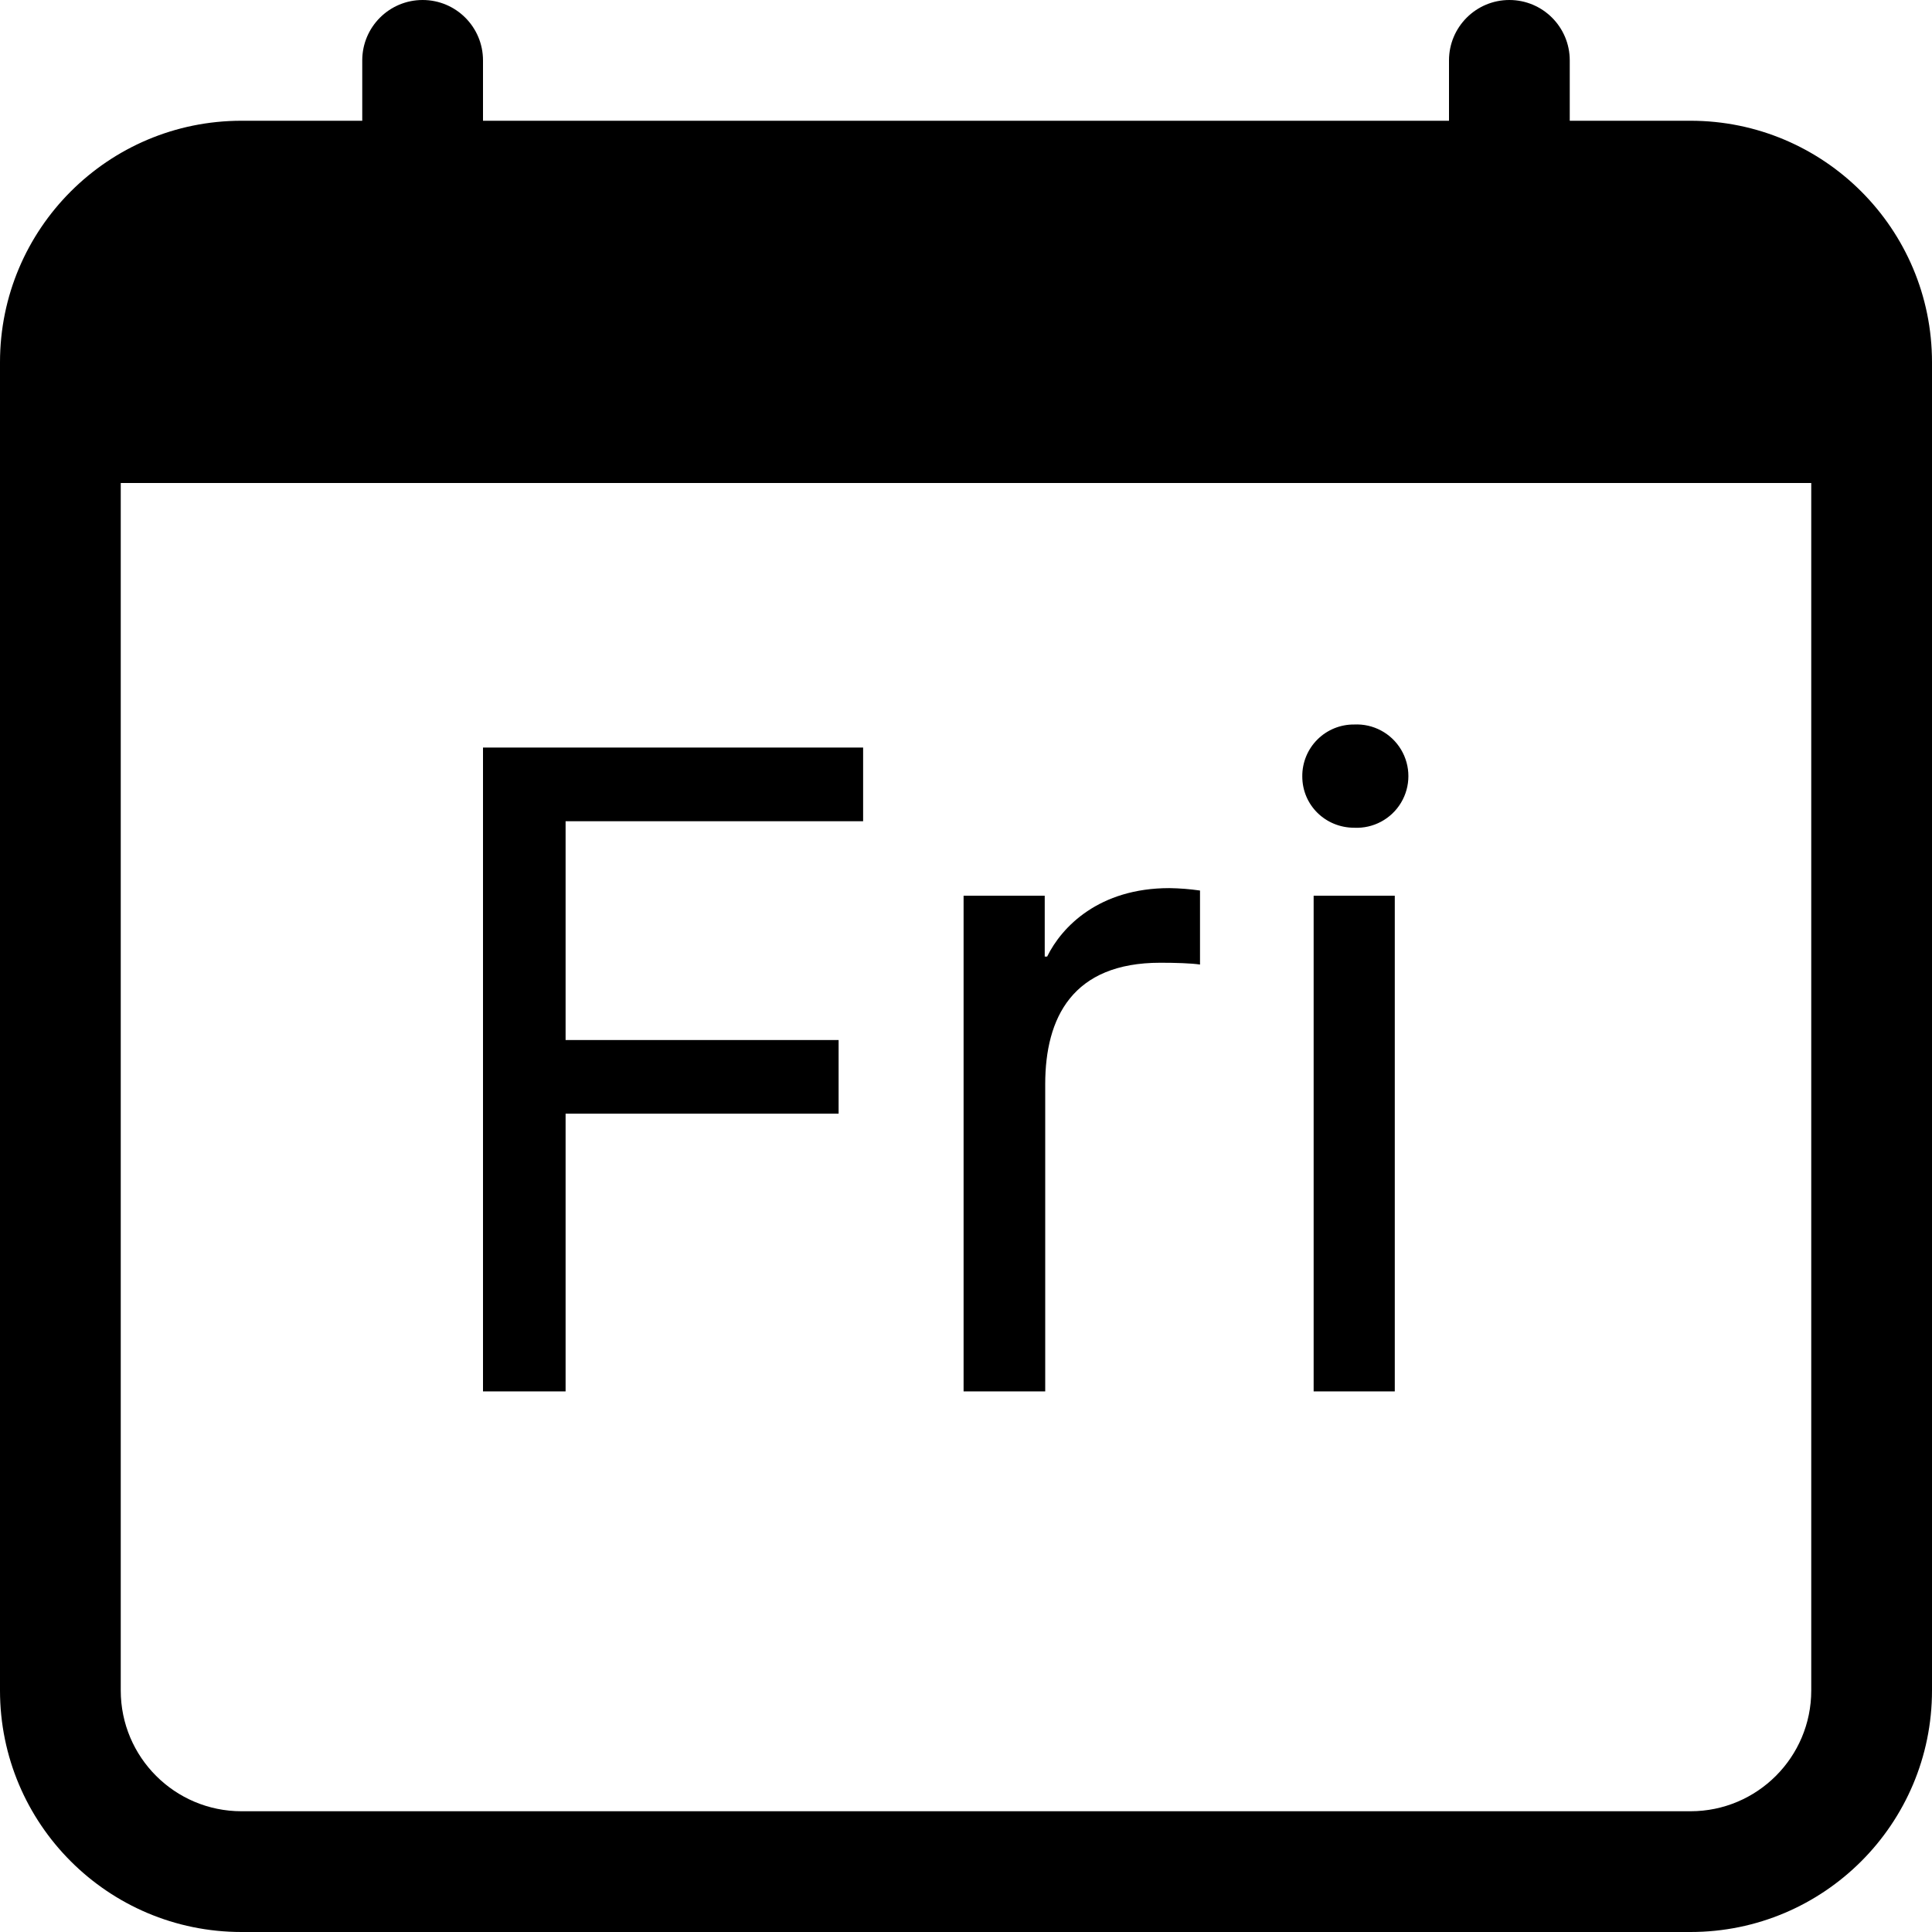
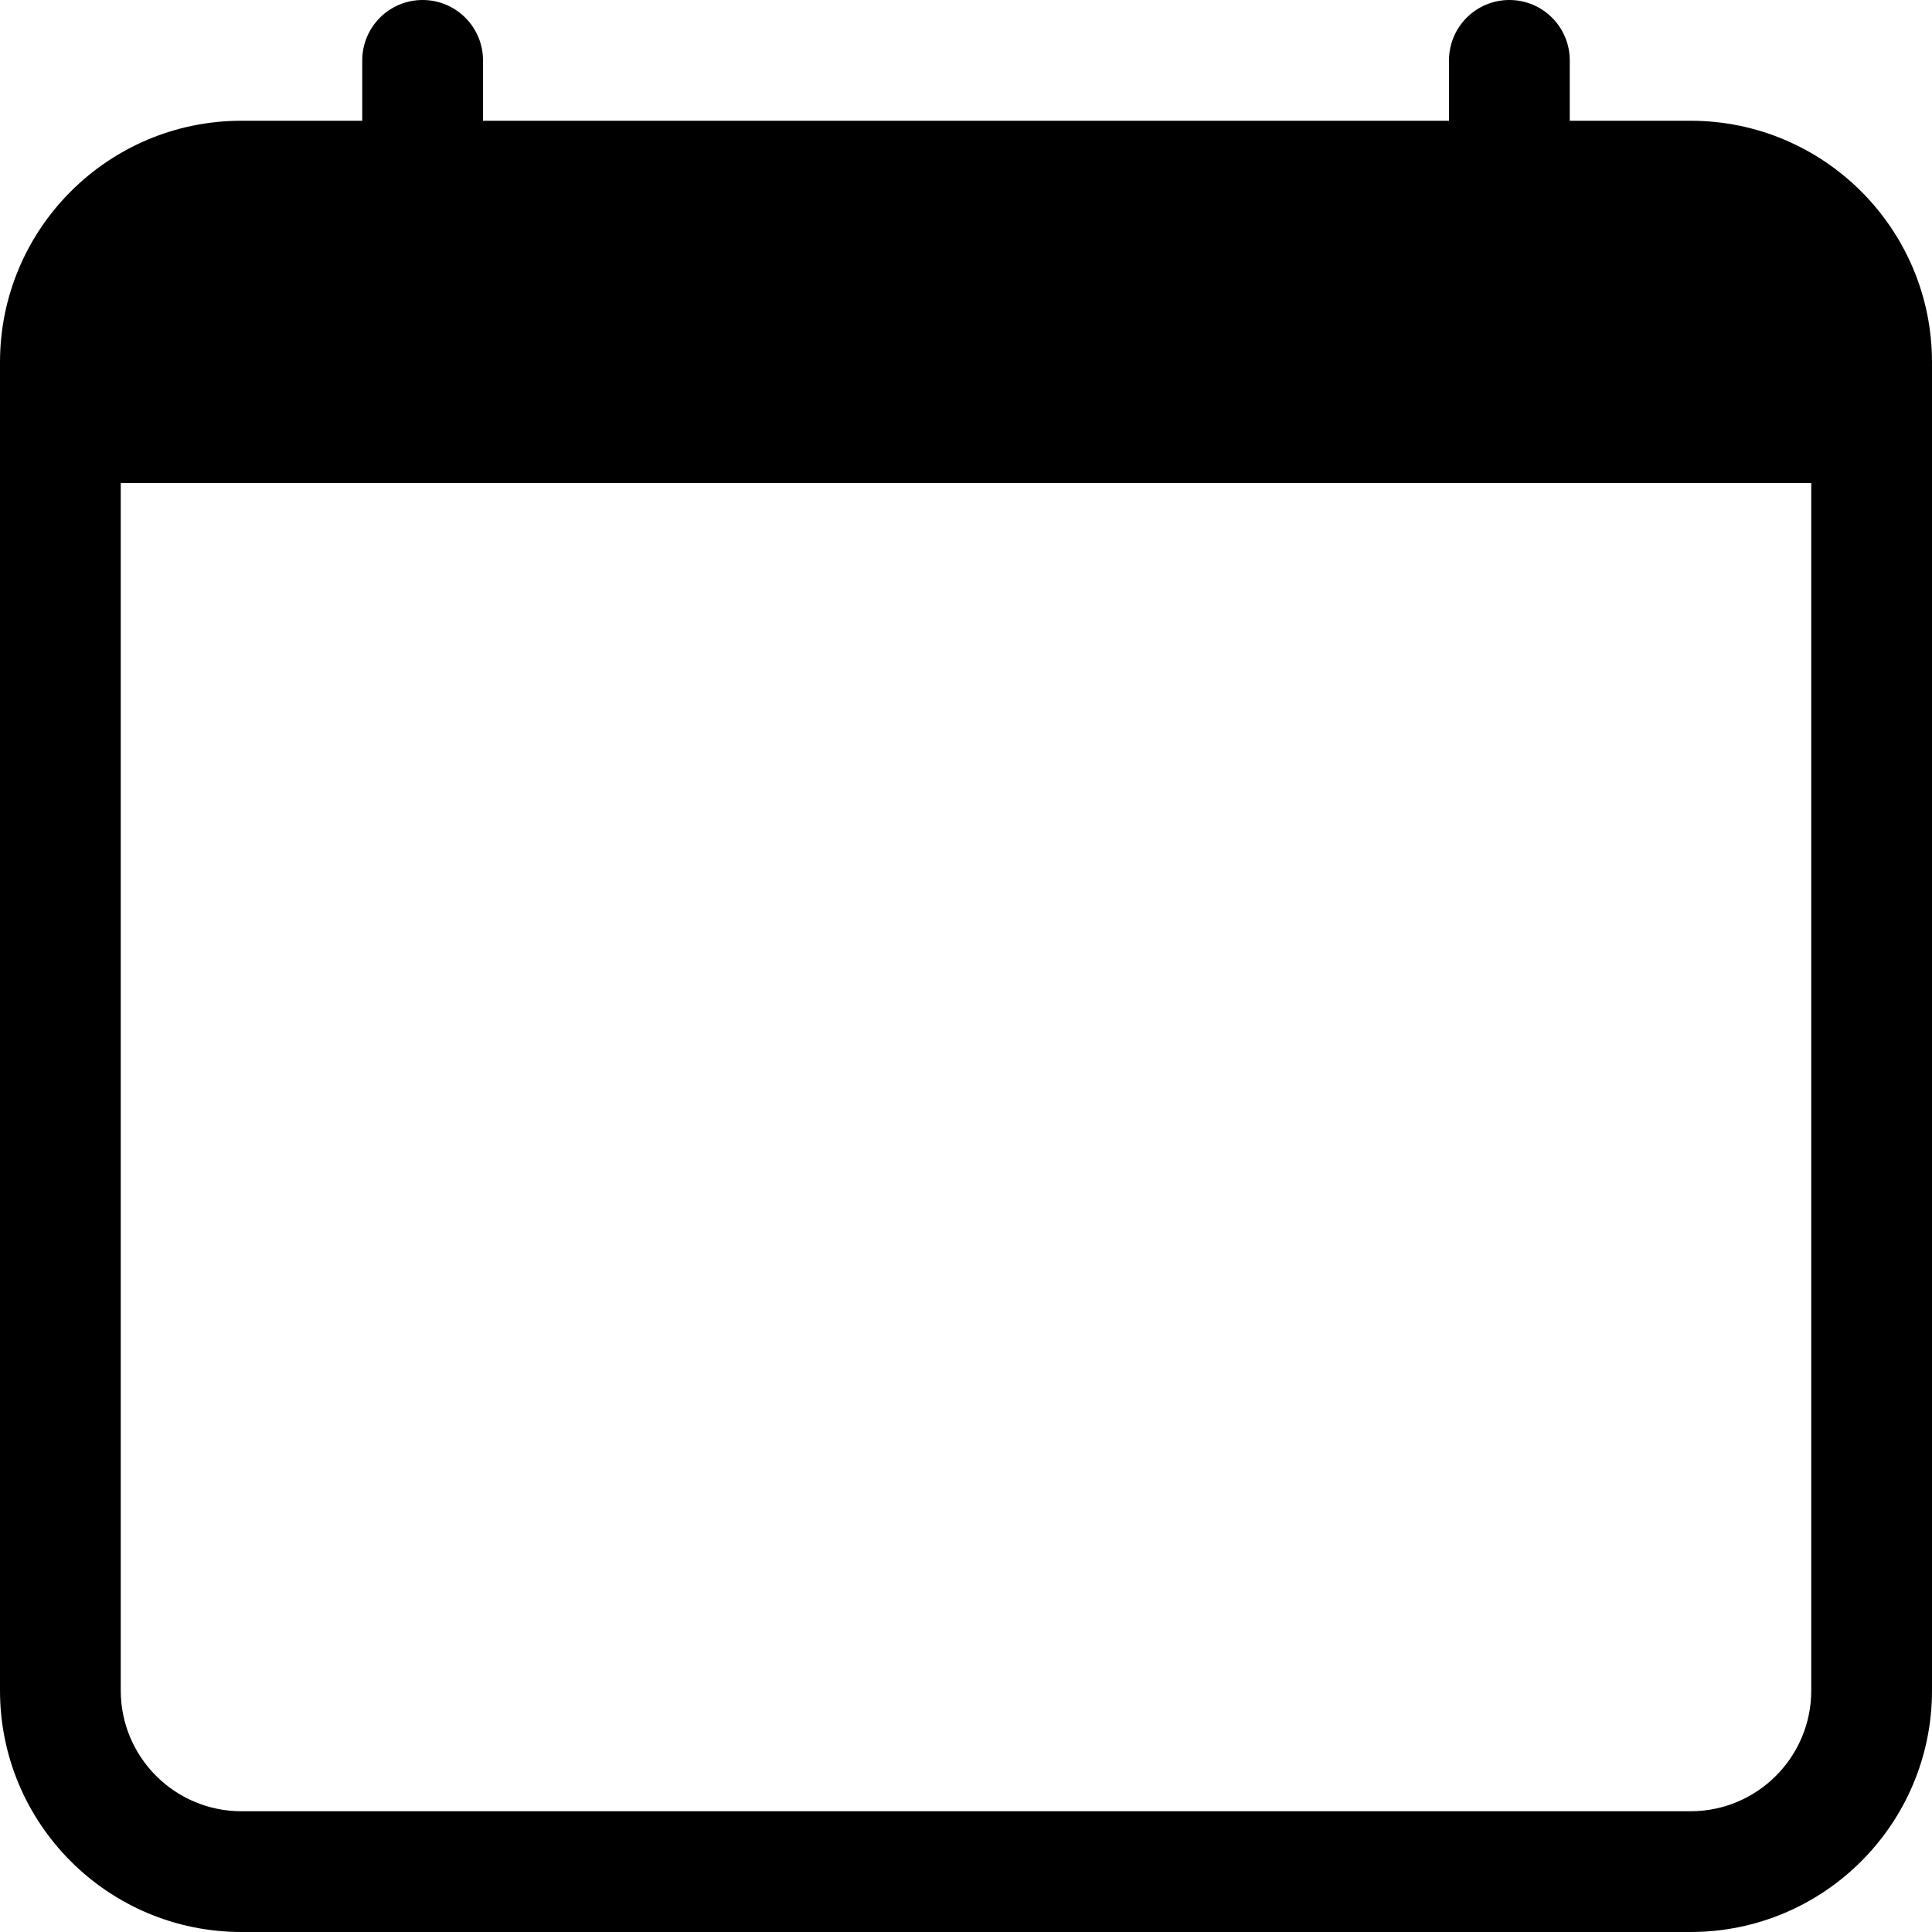
- <svg xmlns="http://www.w3.org/2000/svg" width="16" height="16" fill="currentColor" class="bi bi-calendar-day" viewBox="0 0 16 16">
-   <path d="M4.684 11.523v-2.3h2.261v-.61H4.684V6.801h2.464v-.61H4v5.332zm3.296 0h.676V8.98c0-.554.227-1.007.953-1.007.125 0 .258.004.329.015v-.613a2 2 0 0 0-.254-.02c-.582 0-.891.32-1.012.567h-.02v-.504H7.98zm2.805-5.093c0 .238.192.425.43.425a.428.428 0 1 0 0-.855.426.426 0 0 0-.43.43m.094 5.093h.672V7.418h-.672z" />
+ <svg xmlns="http://www.w3.org/2000/svg" width="16" height="16" fill="currentColor" class="bi bi-calendar" viewBox="0 0 16 16">
  <path d="M3.5 0a.5.5 0 0 1 .5.5V1h8V.5a.5.5 0 0 1 1 0V1h1a2 2 0 0 1 2 2v11a2 2 0 0 1-2 2H2a2 2 0 0 1-2-2V3a2 2 0 0 1 2-2h1V.5a.5.5 0 0 1 .5-.5M1 4v10a1 1 0 0 0 1 1h12a1 1 0 0 0 1-1V4z" />
</svg>
